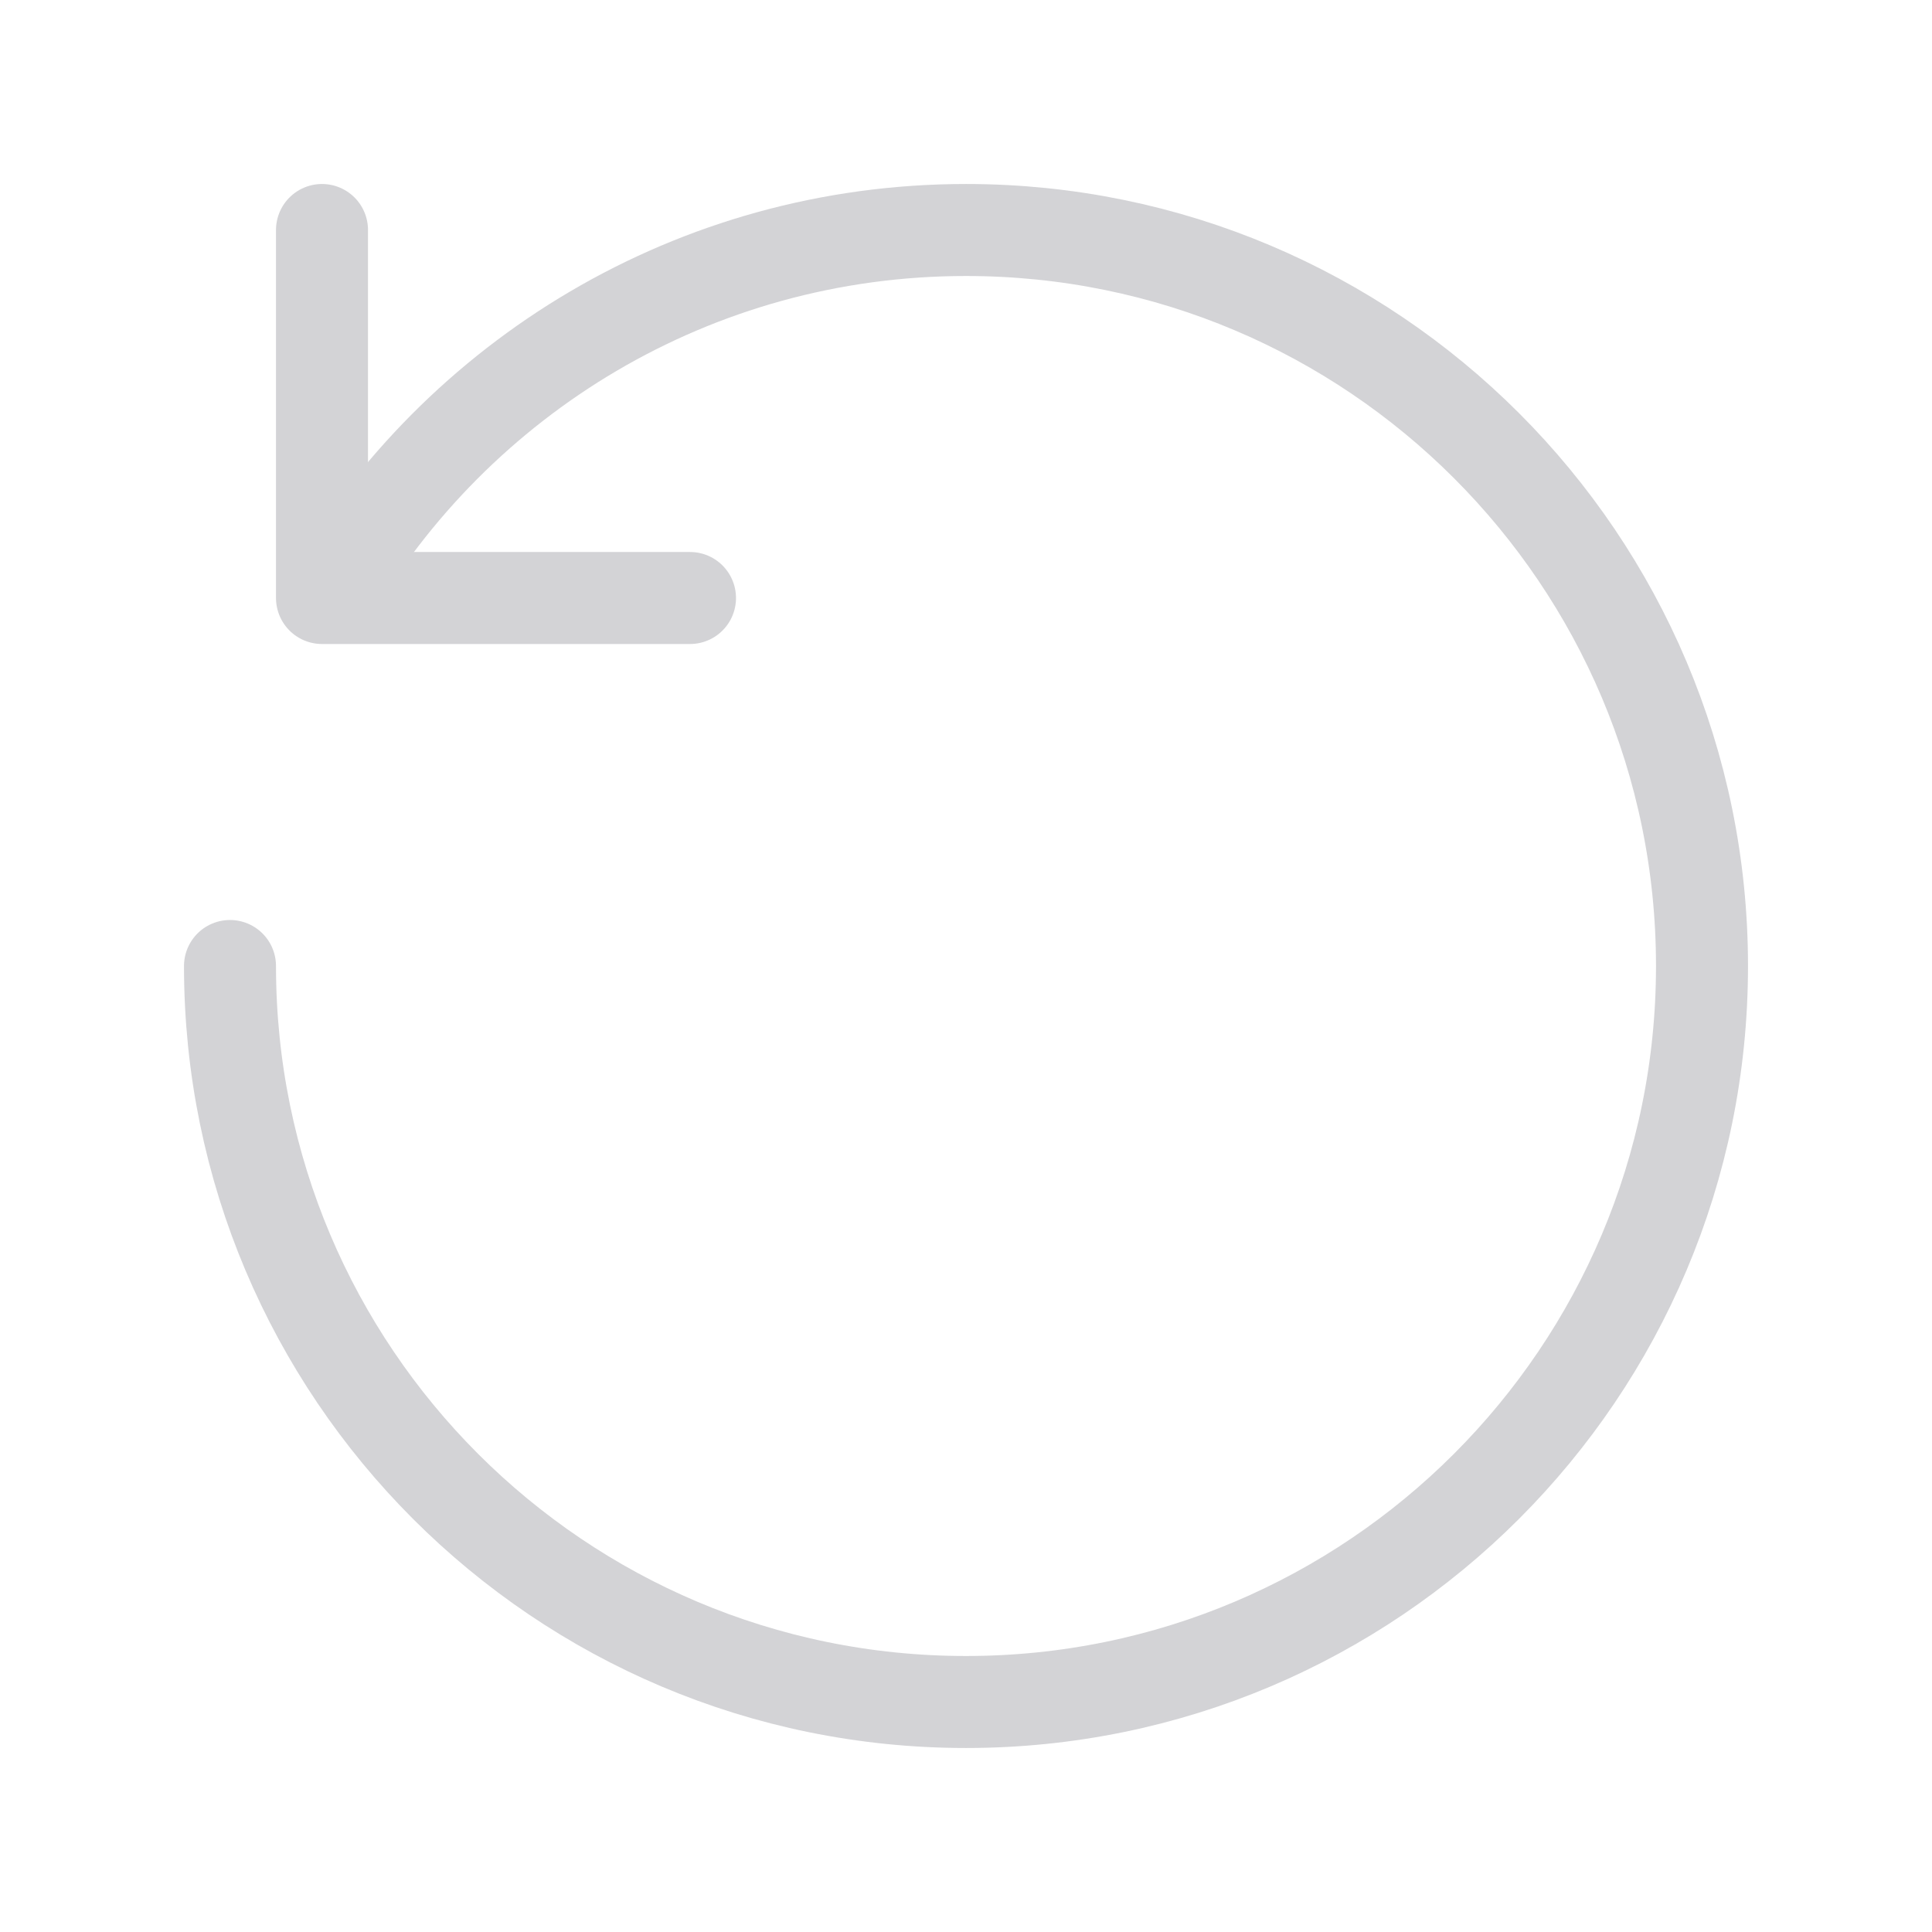
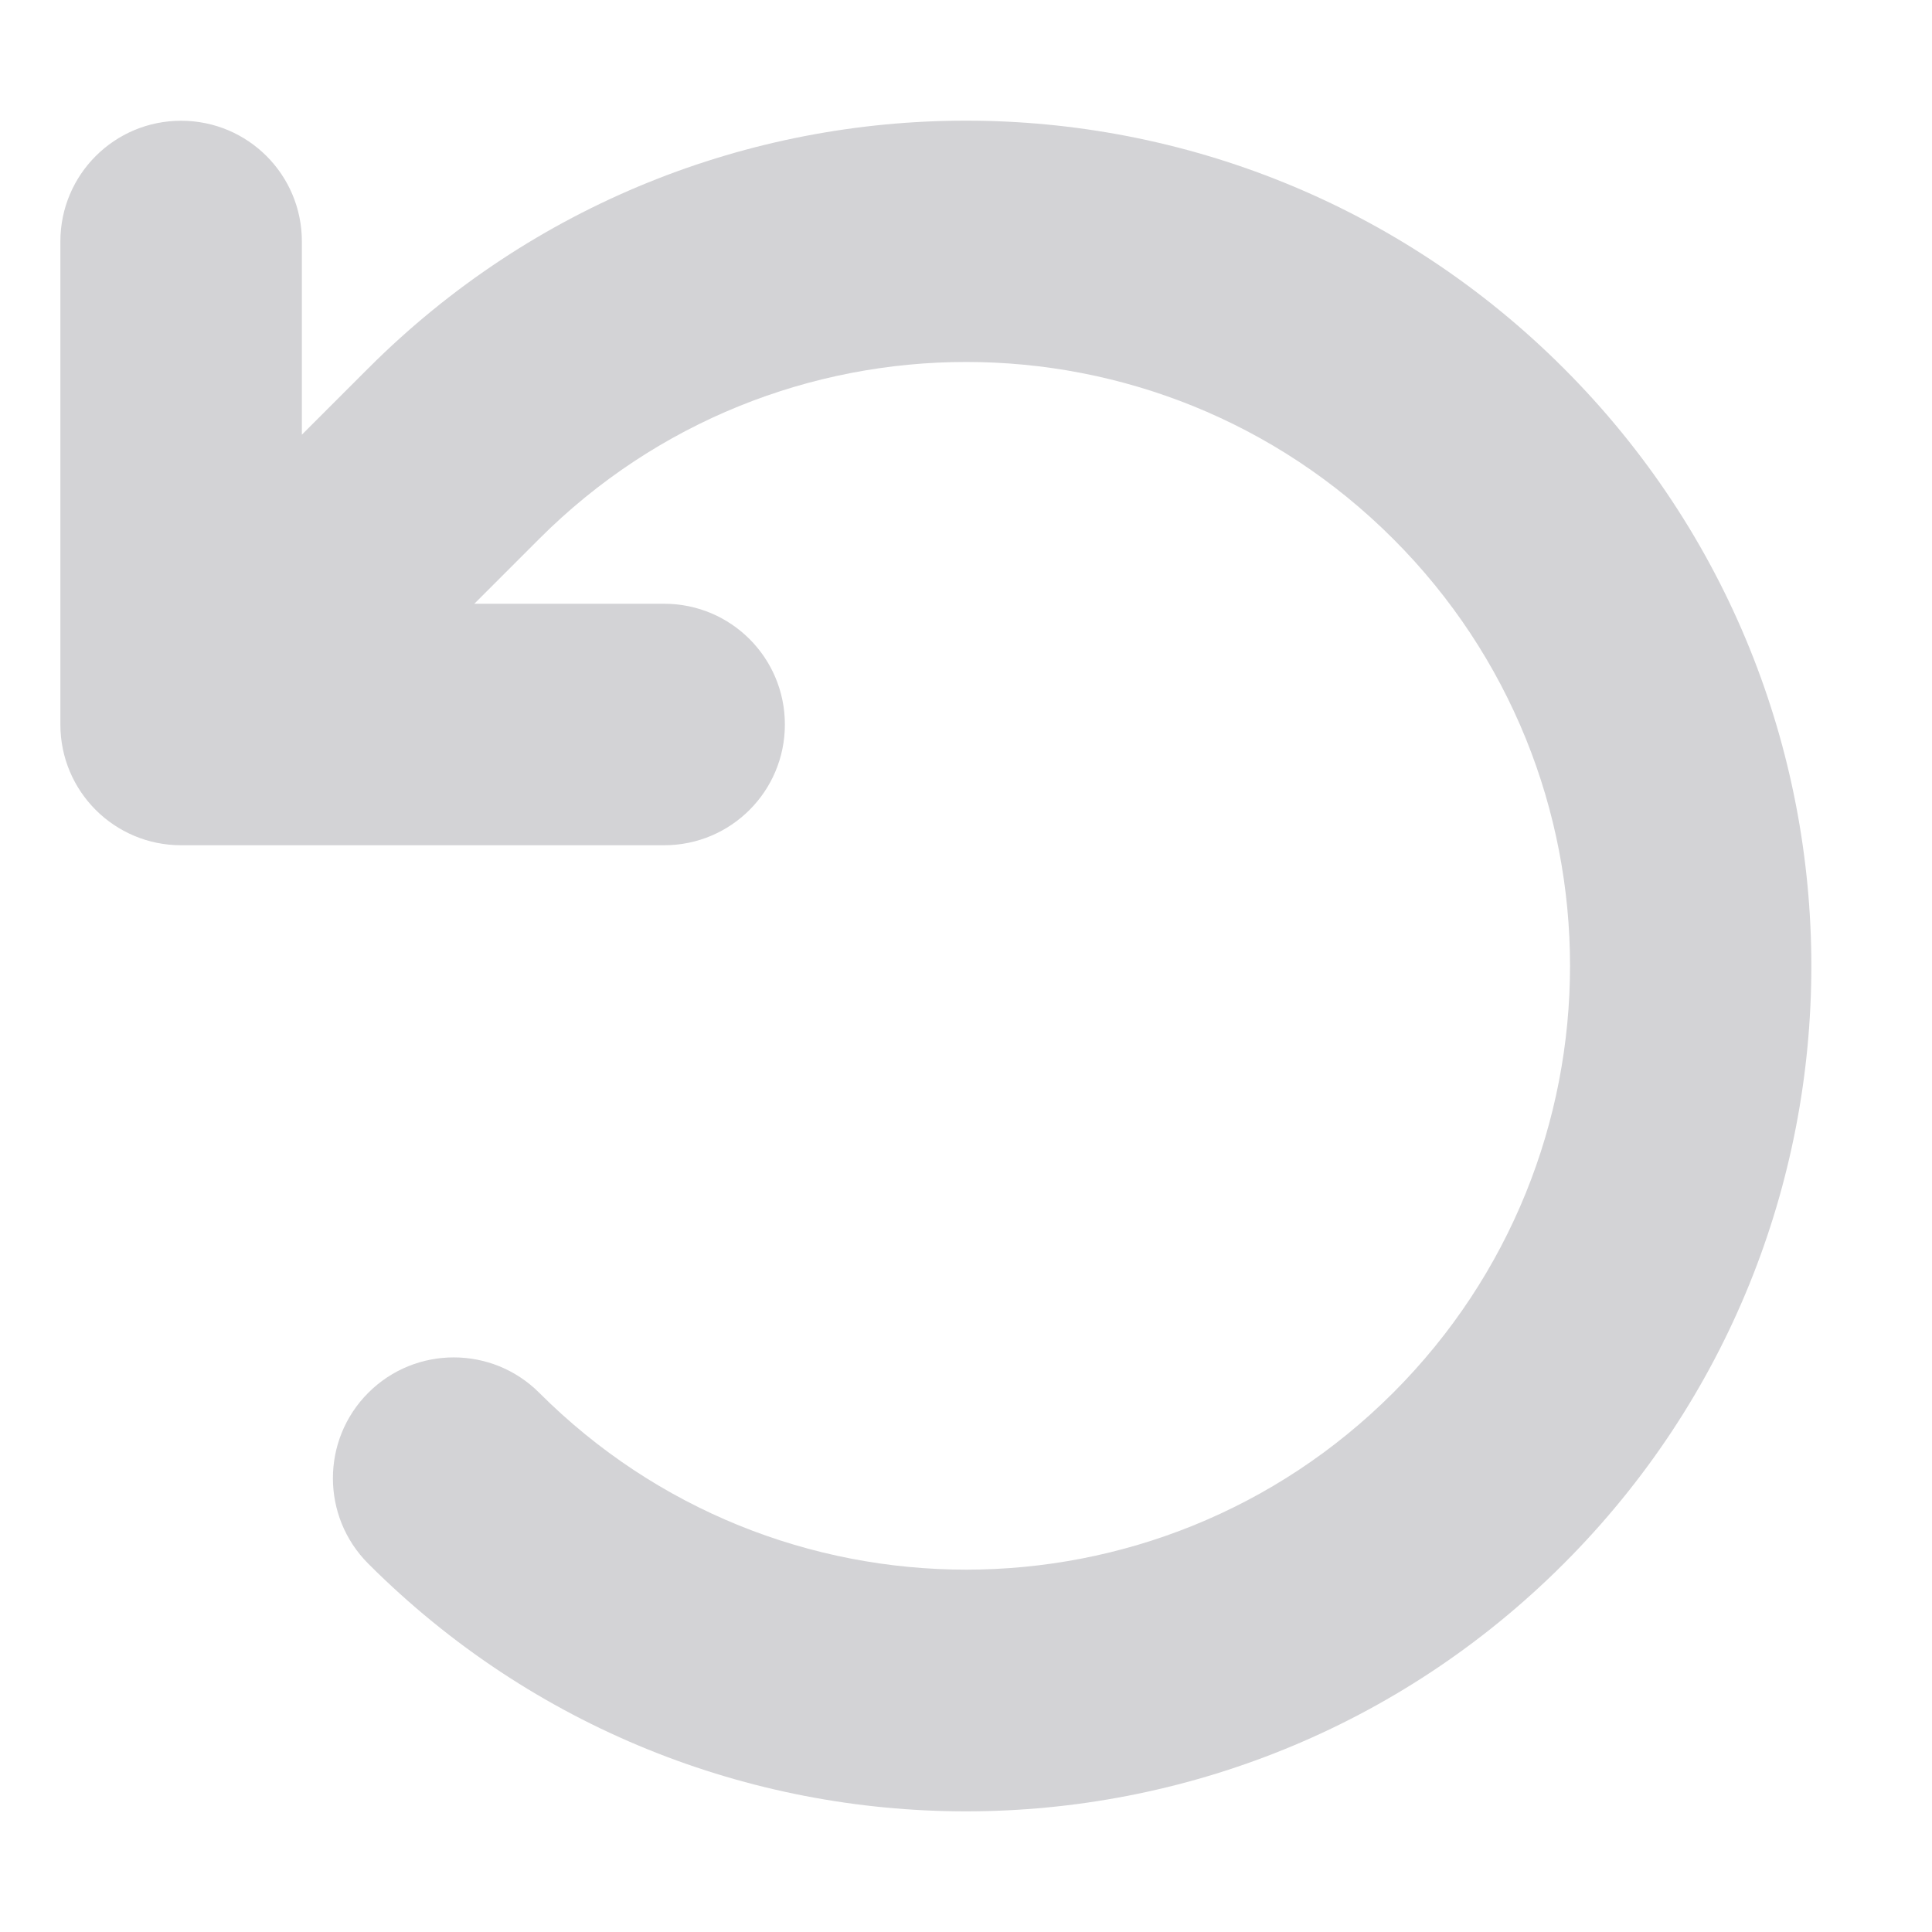
- <svg xmlns="http://www.w3.org/2000/svg" width="15px" height="15px" viewBox="0 0 21 21">
-   <g fill="none" fill-rule="evenodd" stroke="#d3d3d6" stroke-linecap="round" stroke-linejoin="round" transform="matrix(0 1 1 0 2.5 2.5)">
-     <path d="m3.987 1.078c-2.384 1.385-3.987 3.966-3.987 6.922 0 4.418 3.582 8 8 8s8-3.582 8-8-3.582-8-8-8" />
-     <path d="m4 1v4h-4" transform="matrix(1 0 0 -1 0 6)" />
-   </g>
+ <svg xmlns="http://www.w3.org/2000/svg" width="16px" height="16px" viewBox="0 0 512 512" fill="#d3d3d6">
+   <path d="M125.7 160H176c17.7 0 32 14.3 32 32s-14.3 32-32 32H48c-17.7 0-32-14.3-32-32V64c0-17.7 14.3-32 32-32s32 14.3 32 32v51.2L97.6 97.6c87.5-87.5 229.3-87.5 316.8 0s87.5 229.3 0 316.8s-229.3 87.5-316.8 0c-12.5-12.5-12.5-32.8 0-45.3s32.8-12.5 45.3 0c62.5 62.5 163.8 62.5 226.3 0s62.5-163.8 0-226.3s-163.8-62.5-226.3 0L125.7 160z" />
</svg>
